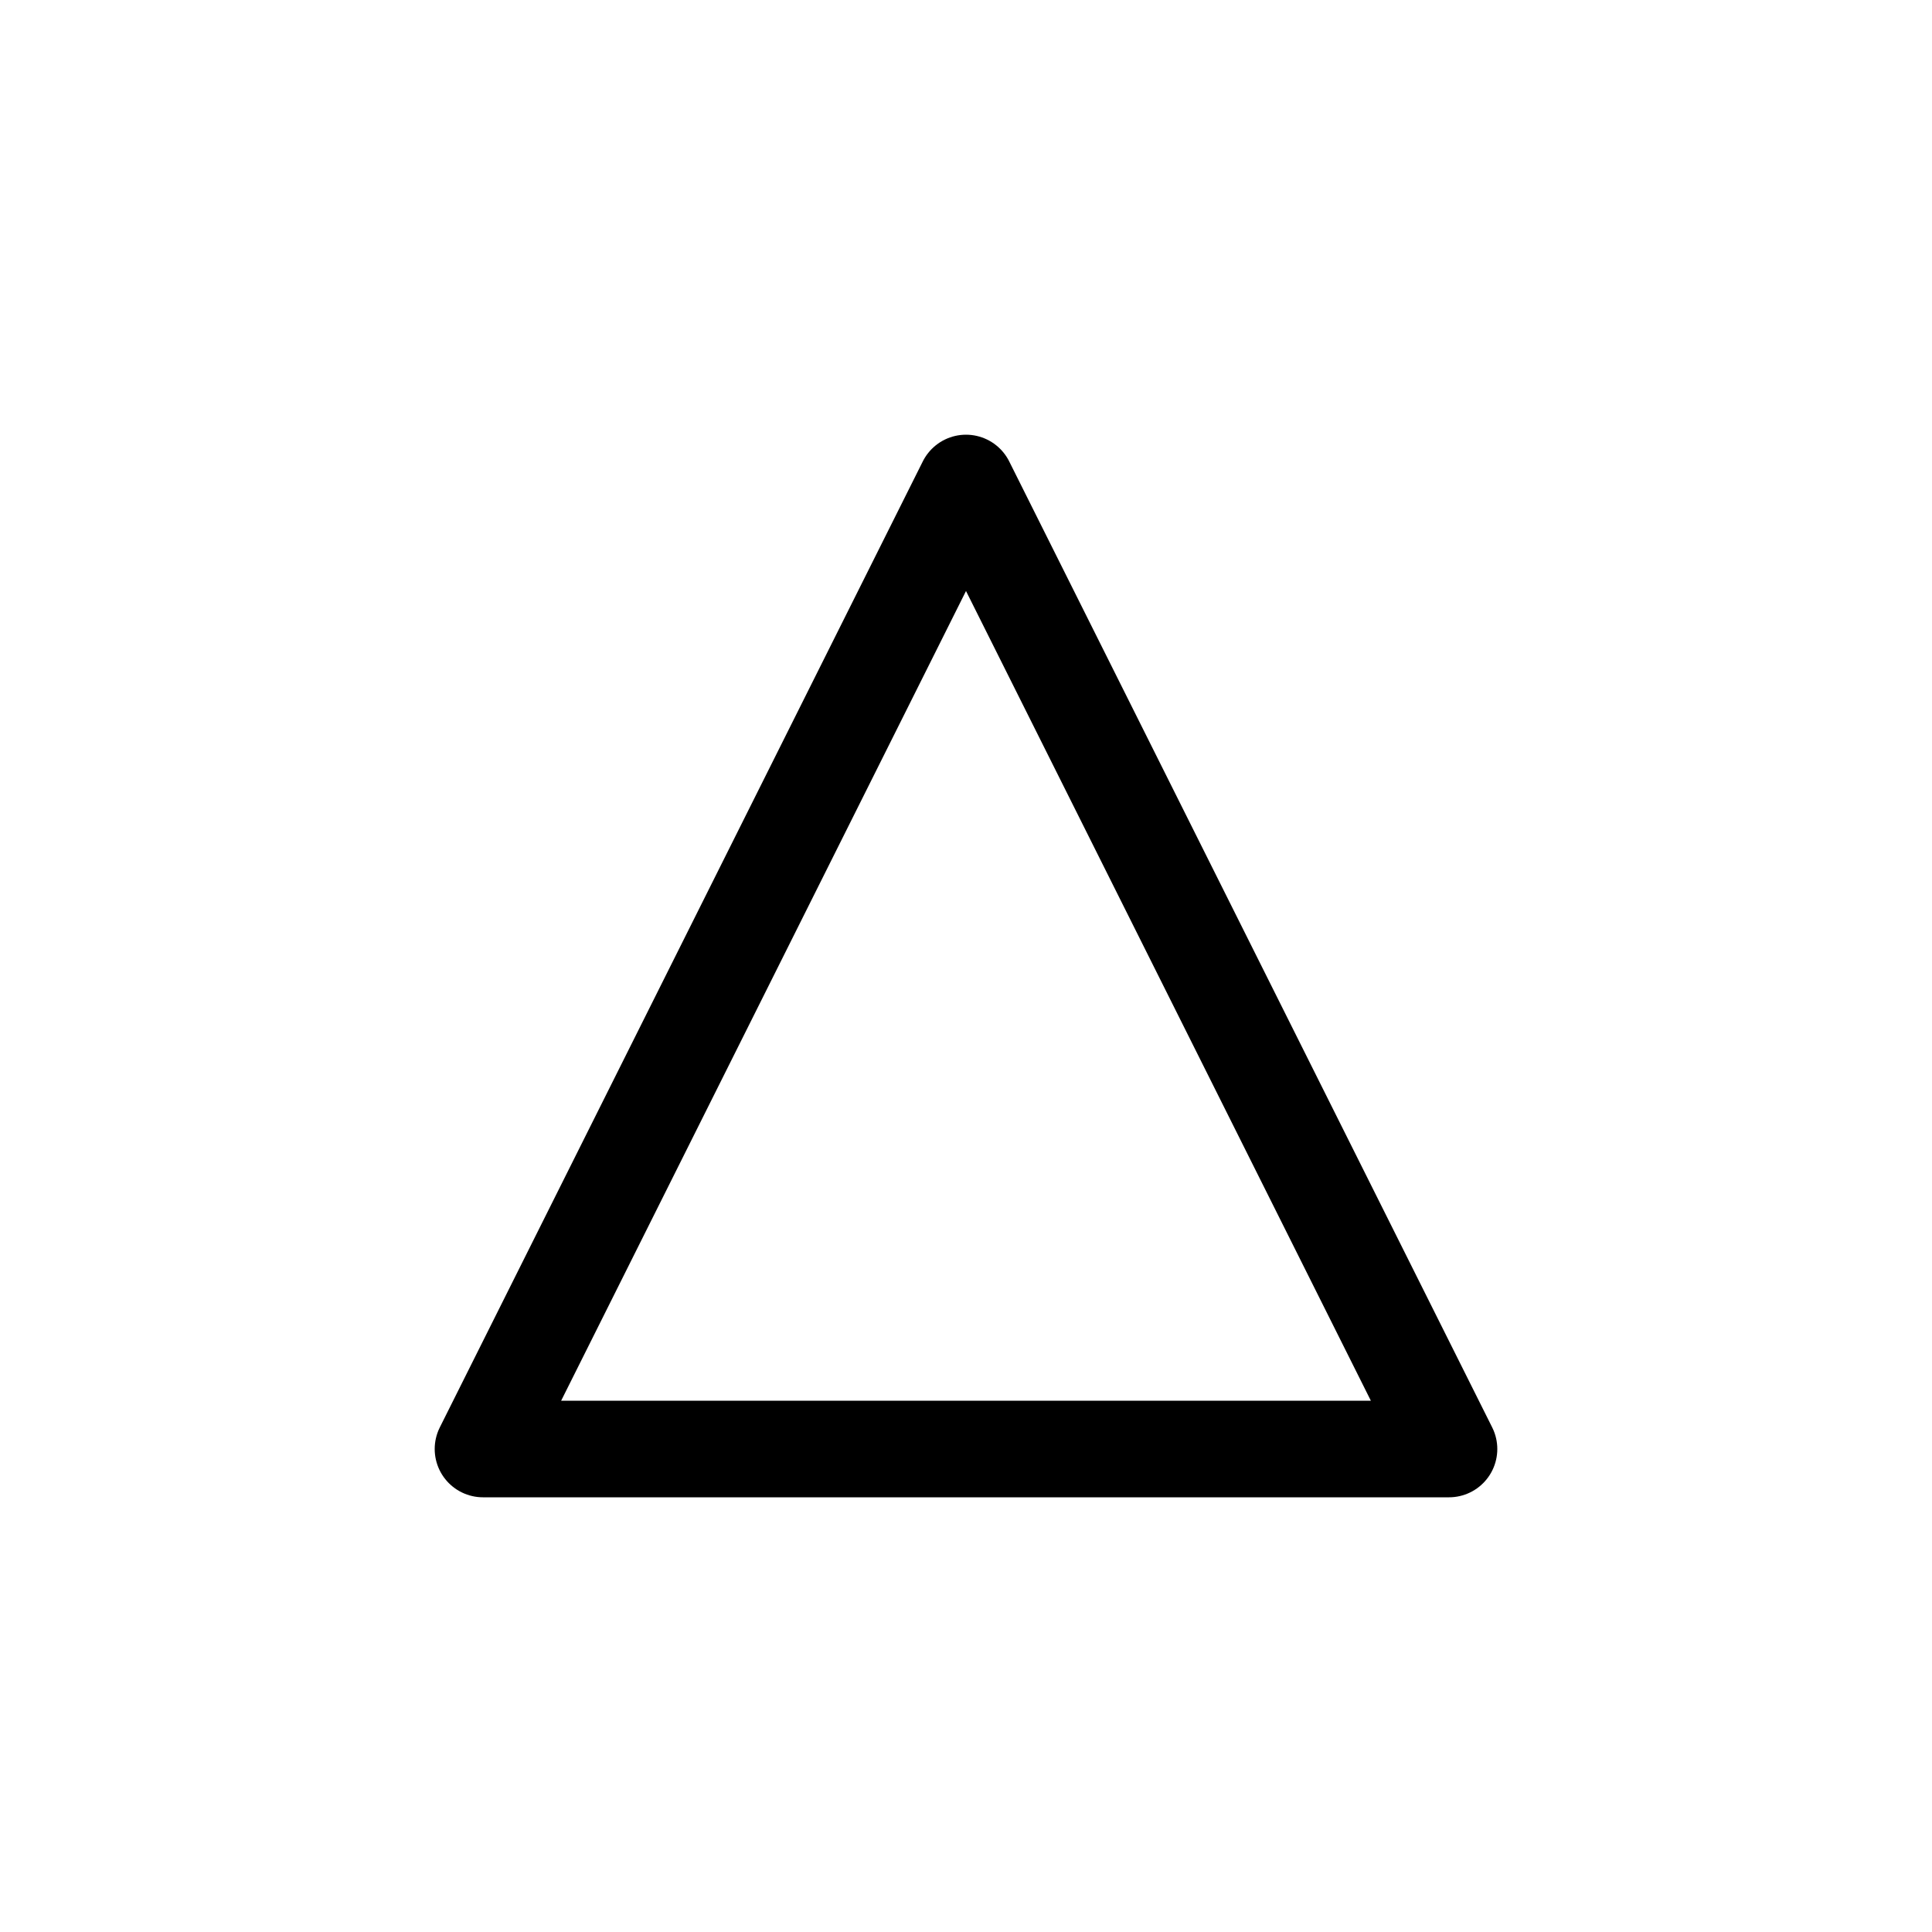
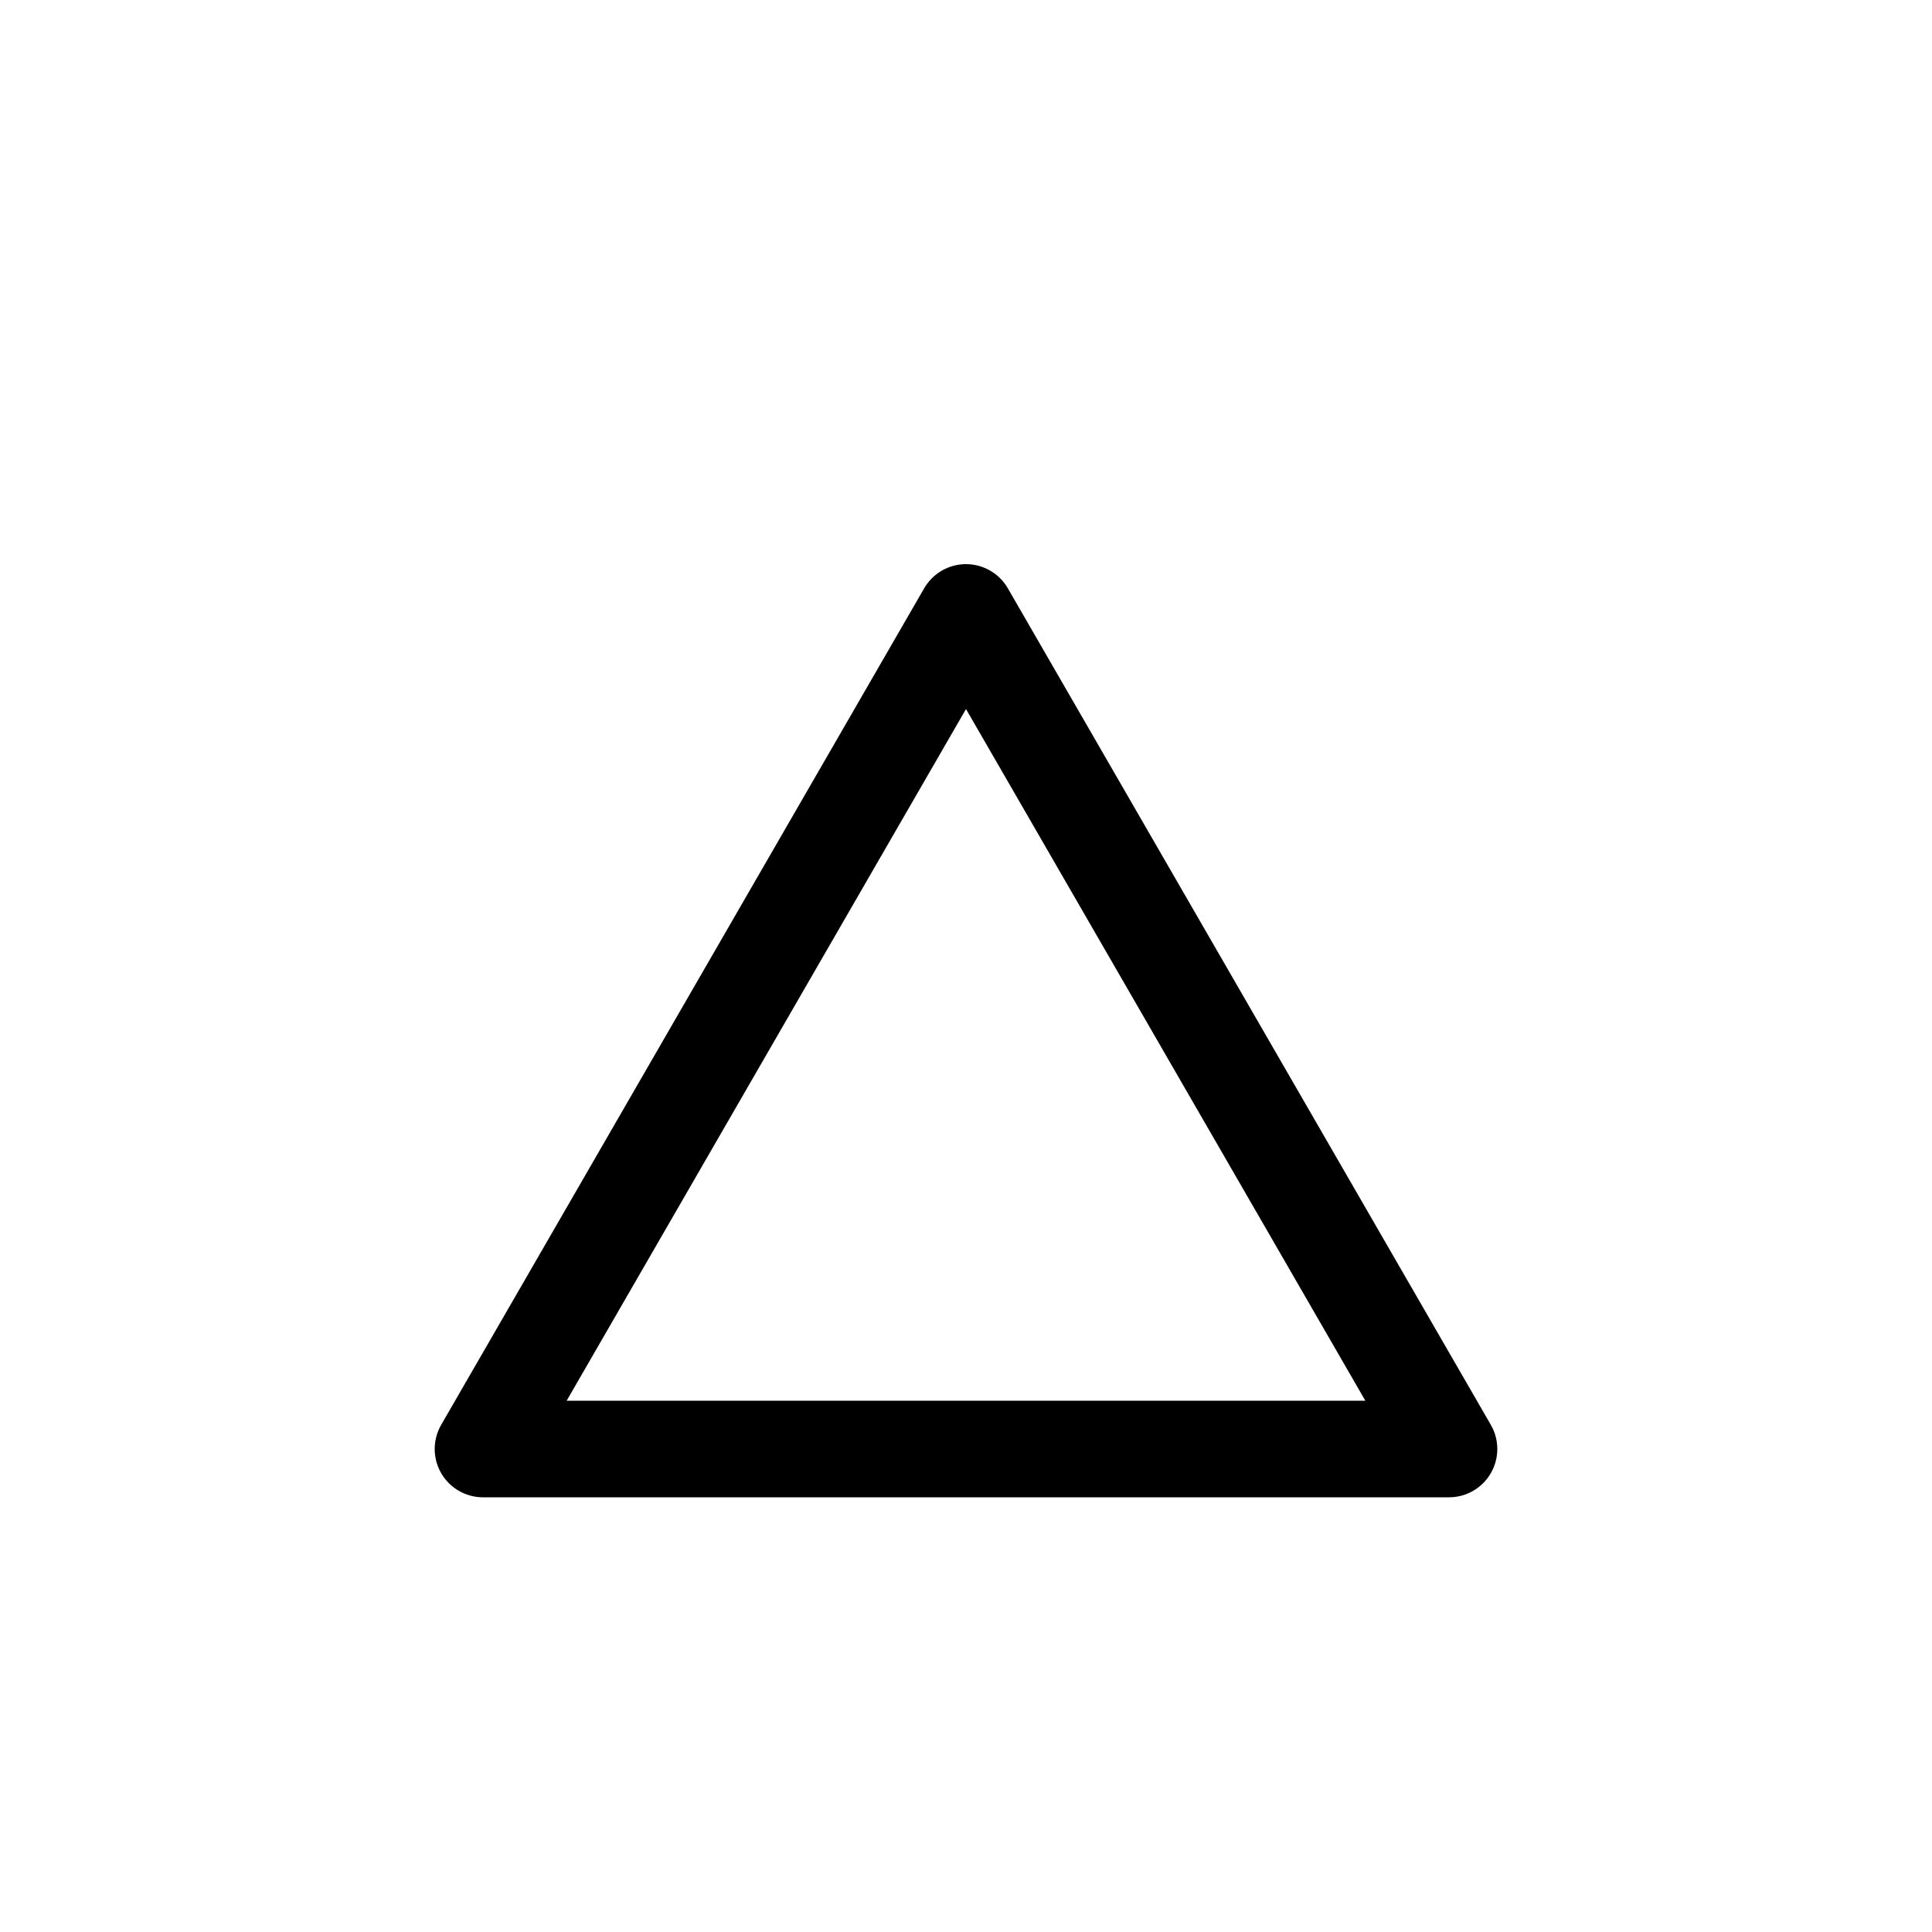
<svg xmlns="http://www.w3.org/2000/svg" width="200" height="200" style="background-color: white">
-   <path d="       M 100,50       L 150,150       L 50,150       Z     " stroke="black" stroke-width="10" stroke-linejoin="round" fill="none" />
+   <path d="       M 100,63.4       L 150,150       L 50,150       Z     " stroke="black" stroke-width="10" stroke-linejoin="round" fill="none" />
</svg>
